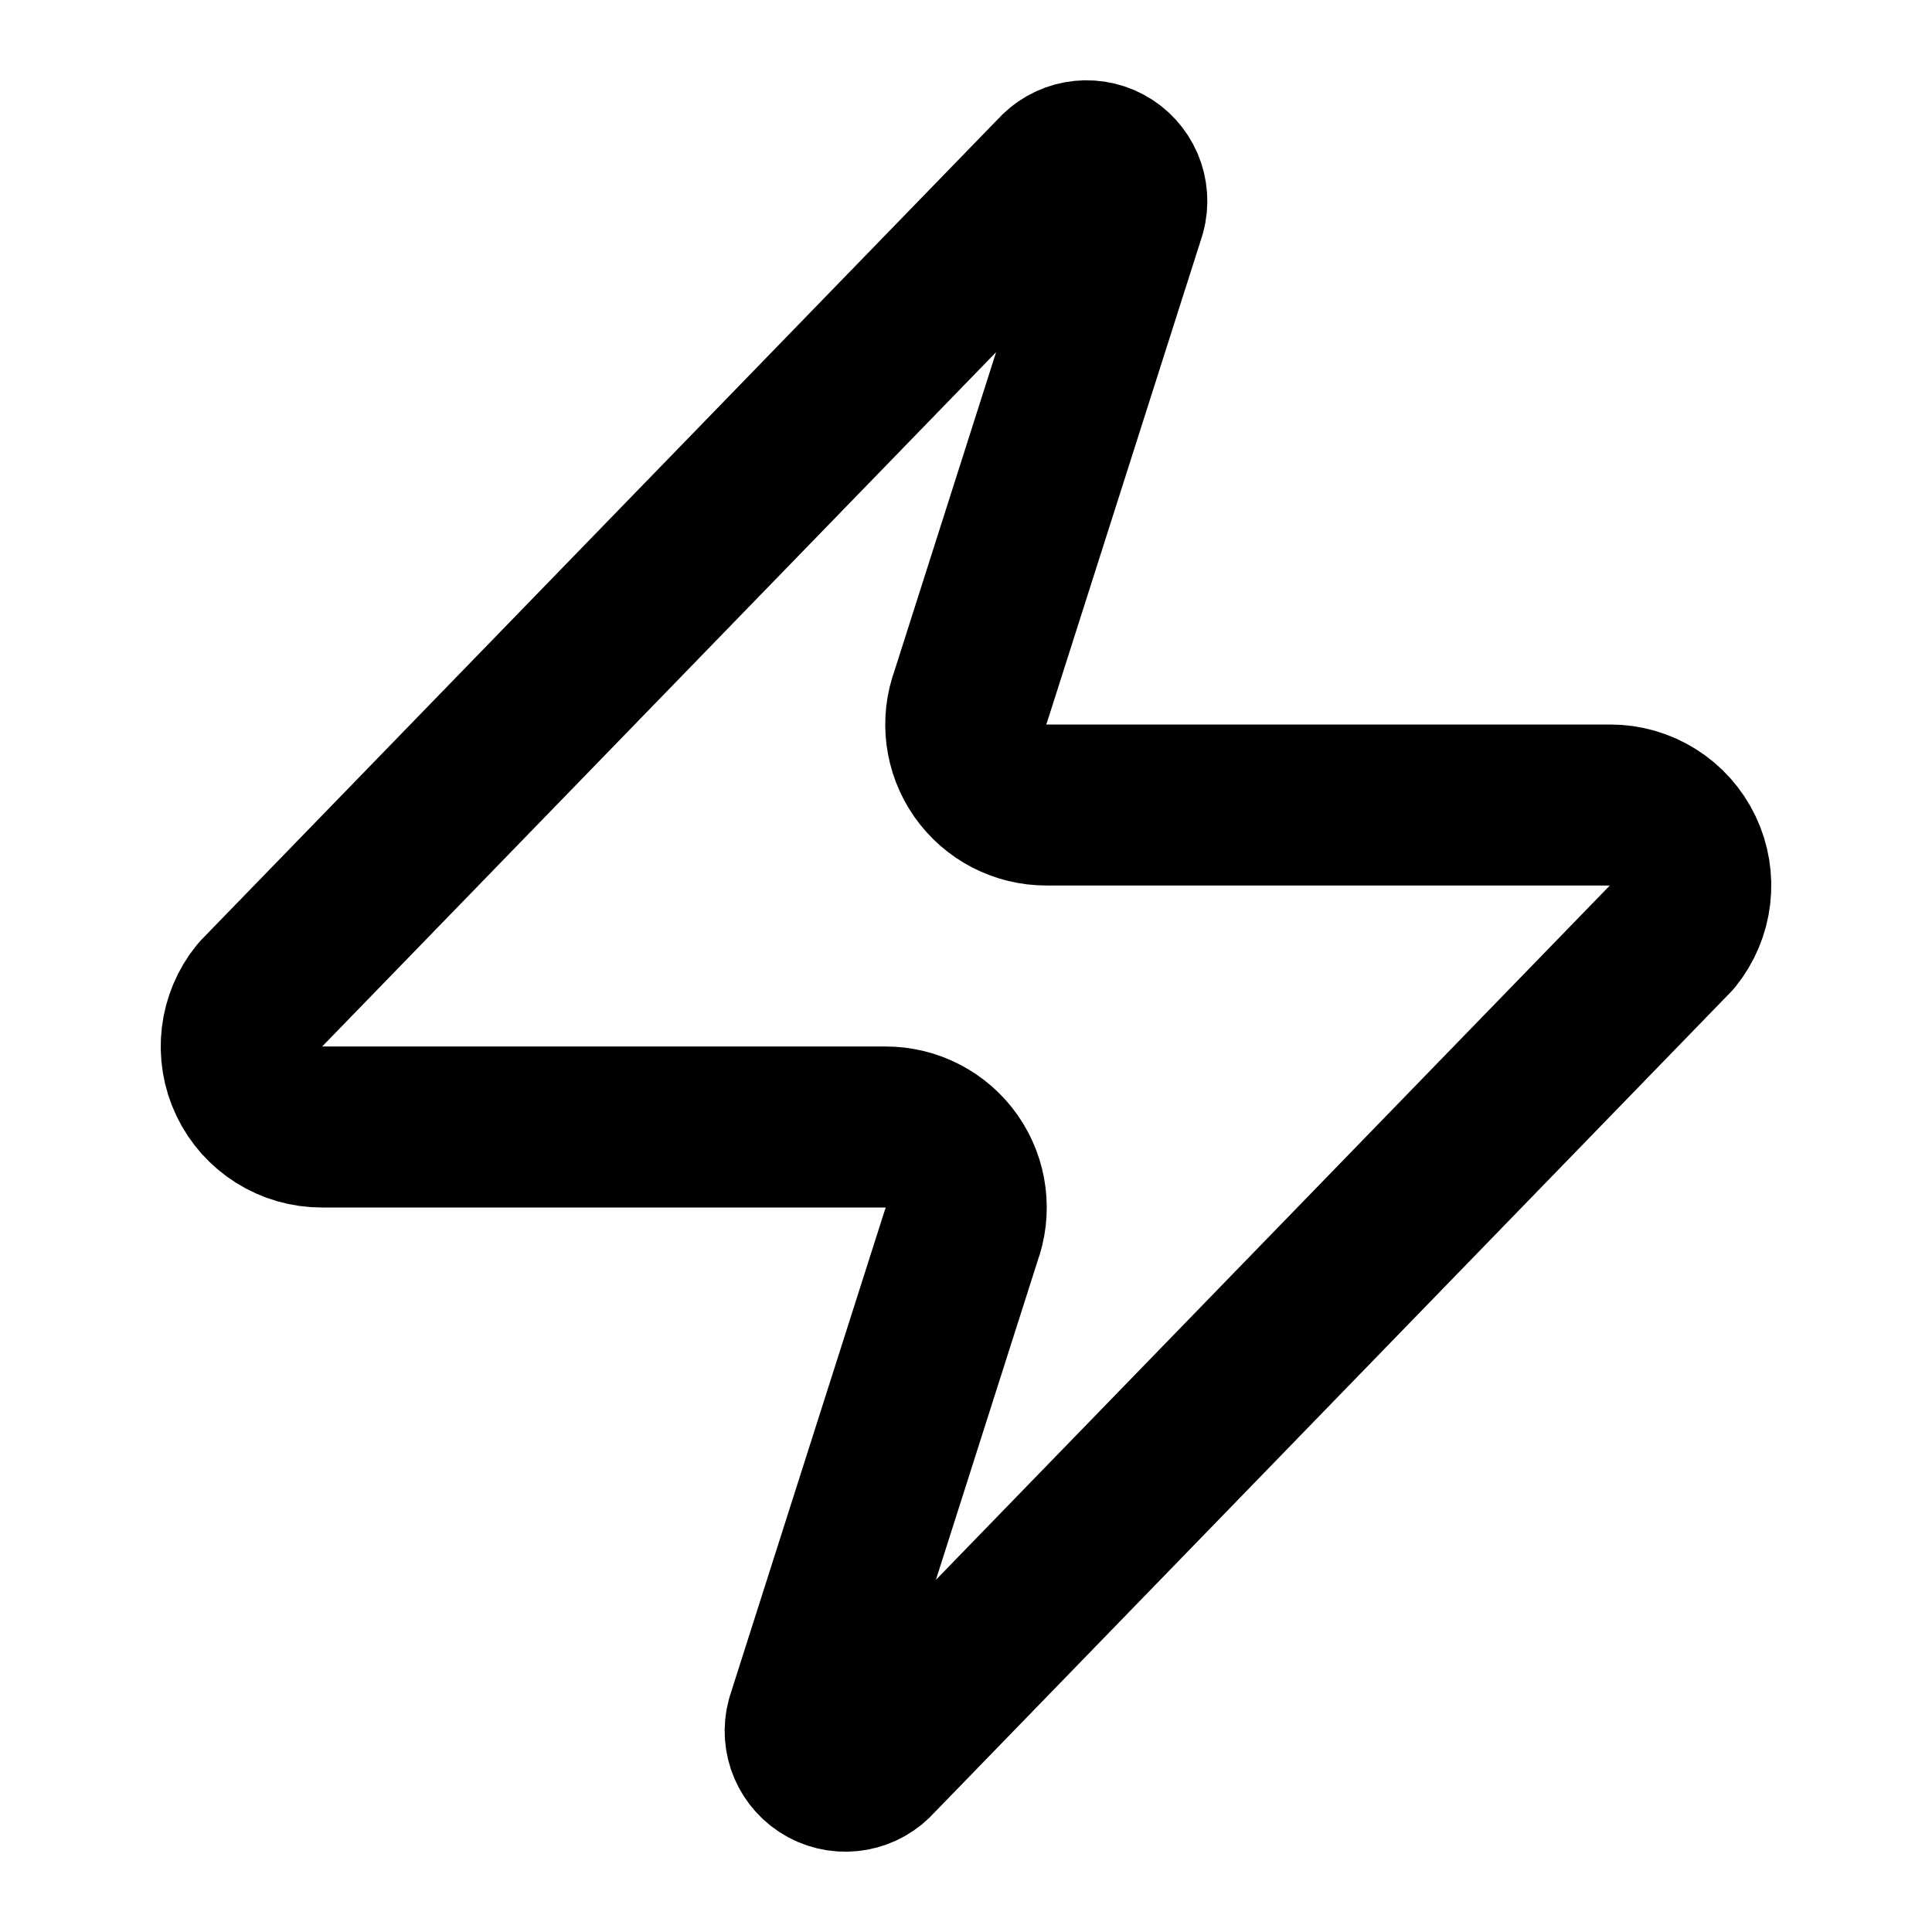
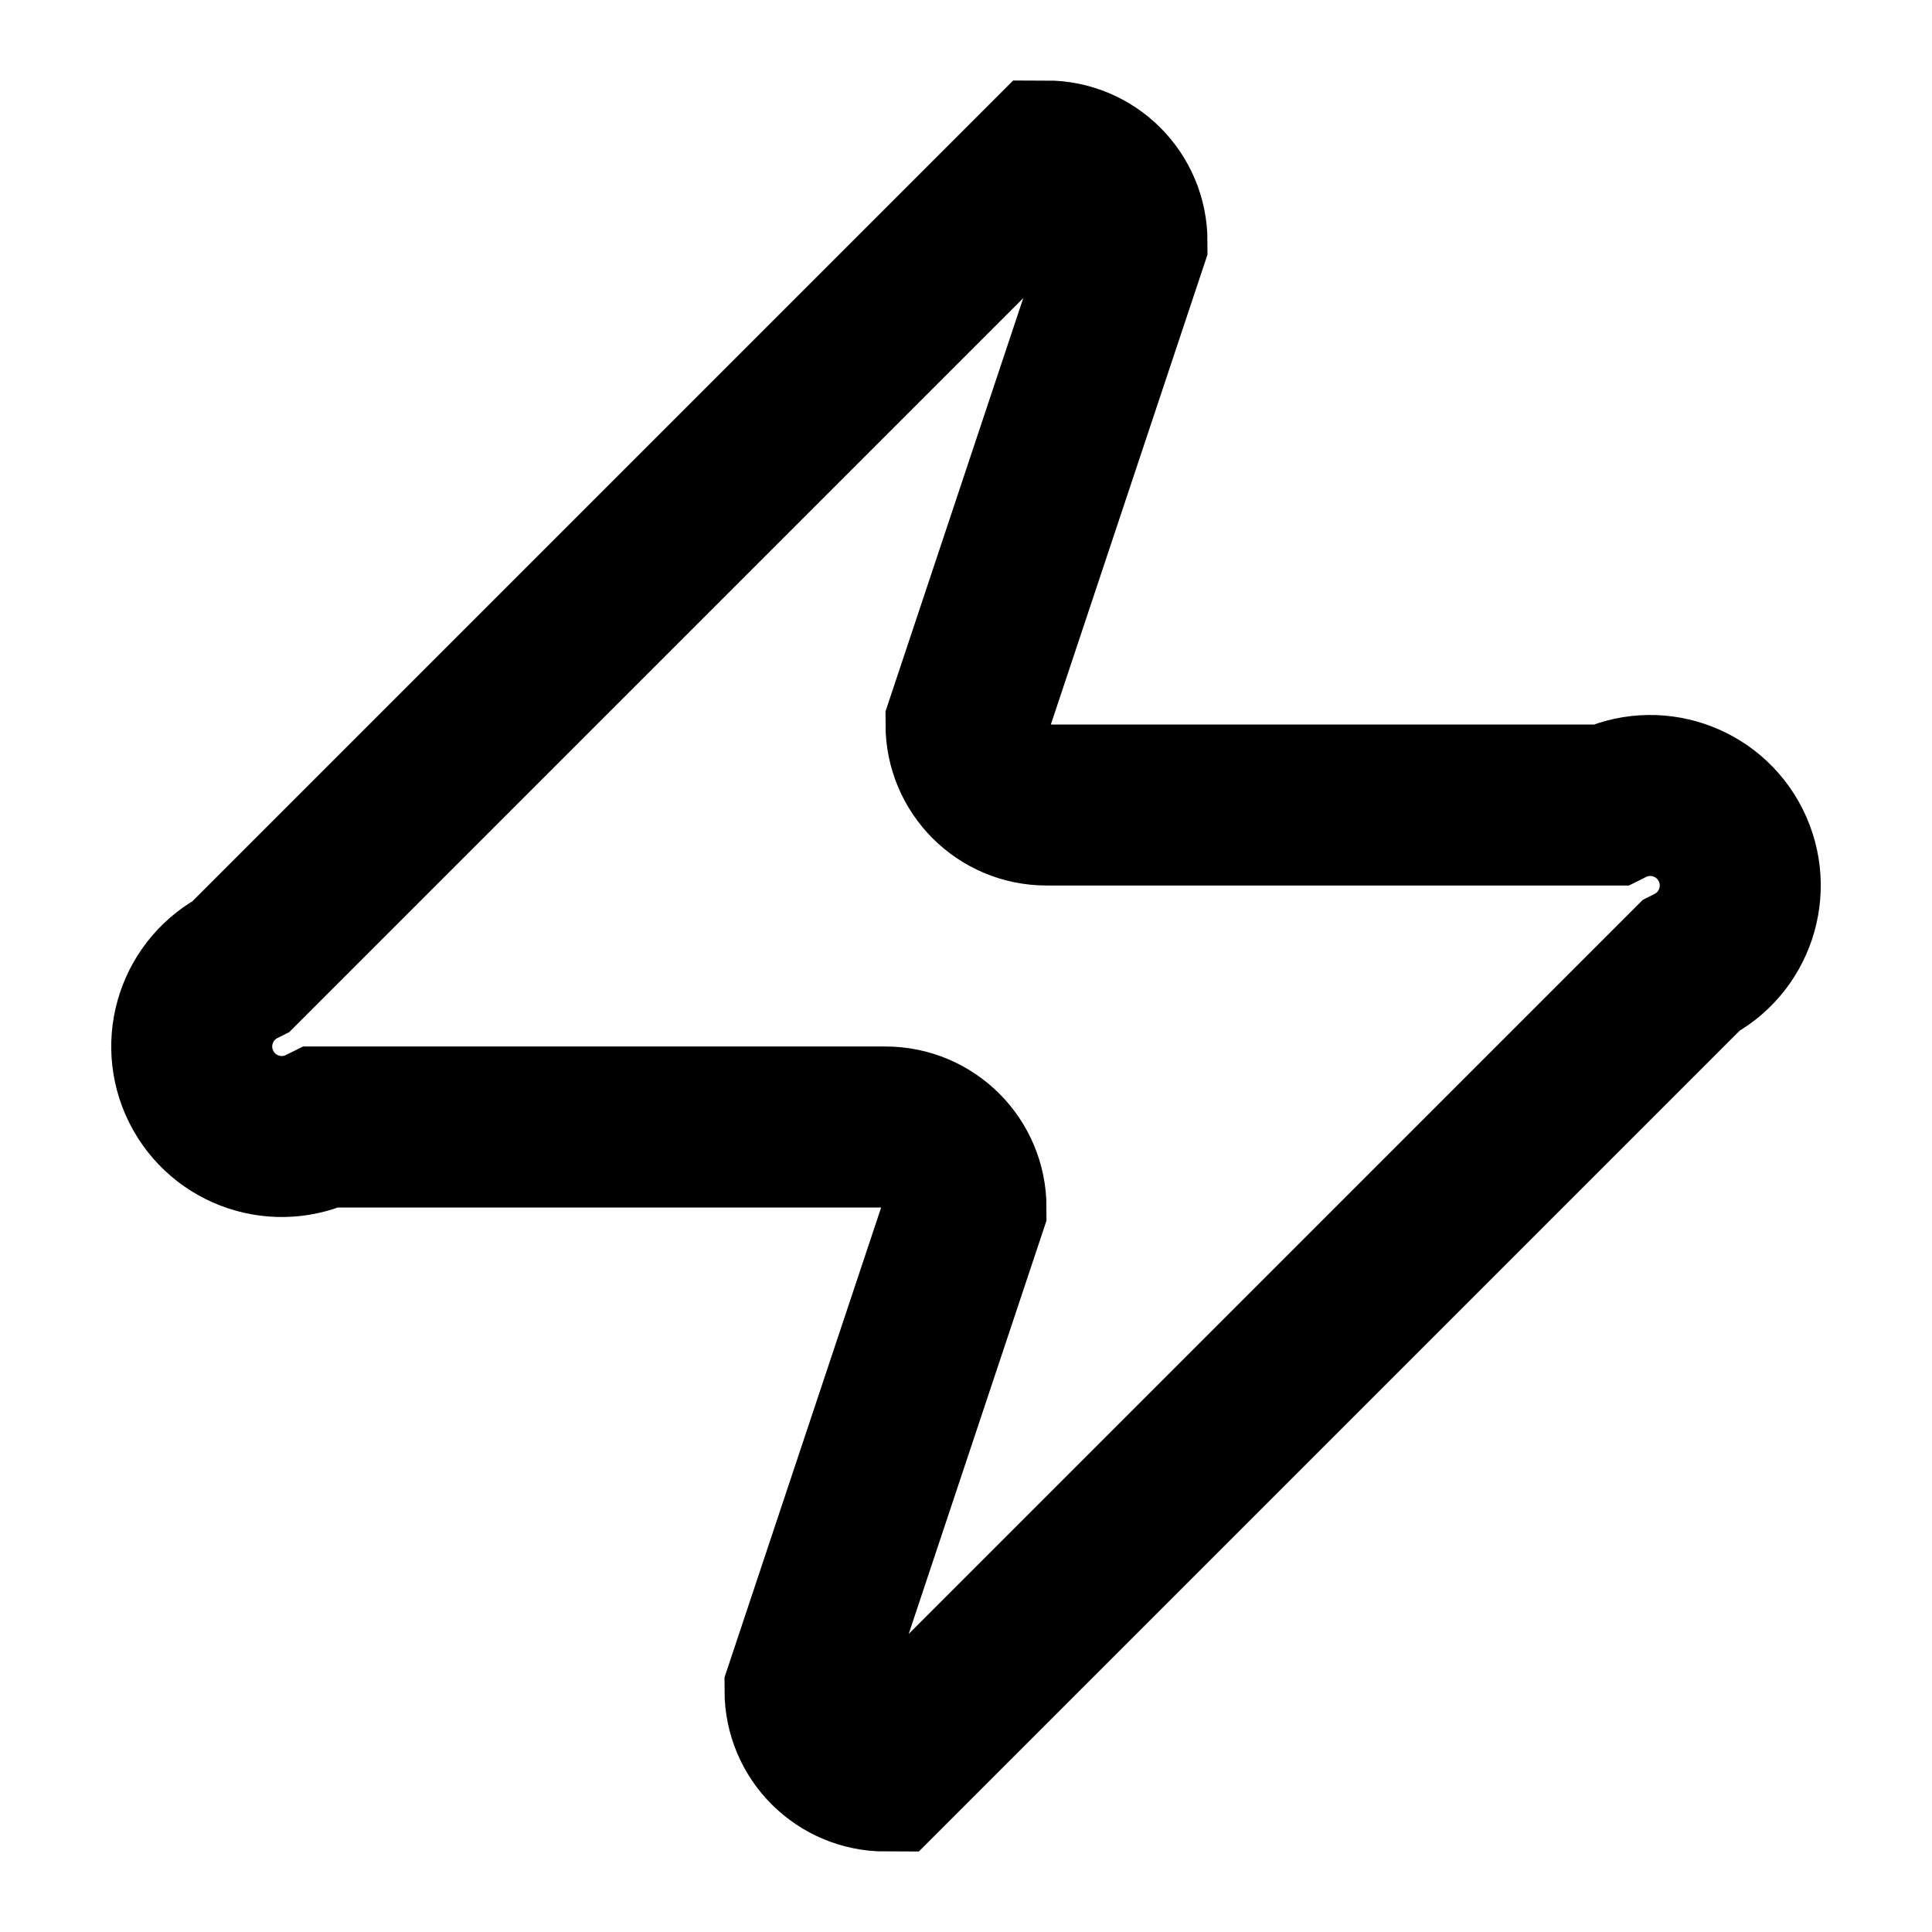
- <svg xmlns="http://www.w3.org/2000/svg" width="24" height="24" viewBox="0 0 24 24" fill="none" stroke="currentColor" stroke-width="2" stroke-linecap="round" stroke-linejoin="round" class="lucide lucide-zap w-6 h-6 text-werate-purple">
-   <path d="M4 14a1 1 0 0 1-.78-1.63l9.9-10.2a.5.5 0 0 1 .86.46l-1.92 6.02A1 1 0 0 0 13 10h7a1 1 0 0 1 .78 1.63l-9.9 10.2a.5.5 0 0 1-.86-.46l1.92-6.02A1 1 0 0 0 11 14z" />
+ <svg xmlns="http://www.w3.org/2000/svg" fill="none" stroke="#000" stroke-width="2" viewBox="0 0 24 24">
+   <path d="M4 14a1 1 0 0 1-1-2L13 2a1 1 0 0 1 1 1l-2 6a1 1 0 0 0 1 1h7a1 1 0 0 1 1 2L11 22a1 1 0 0 1-1-1l2-6a1 1 0 0 0-1-1z" />
</svg>
